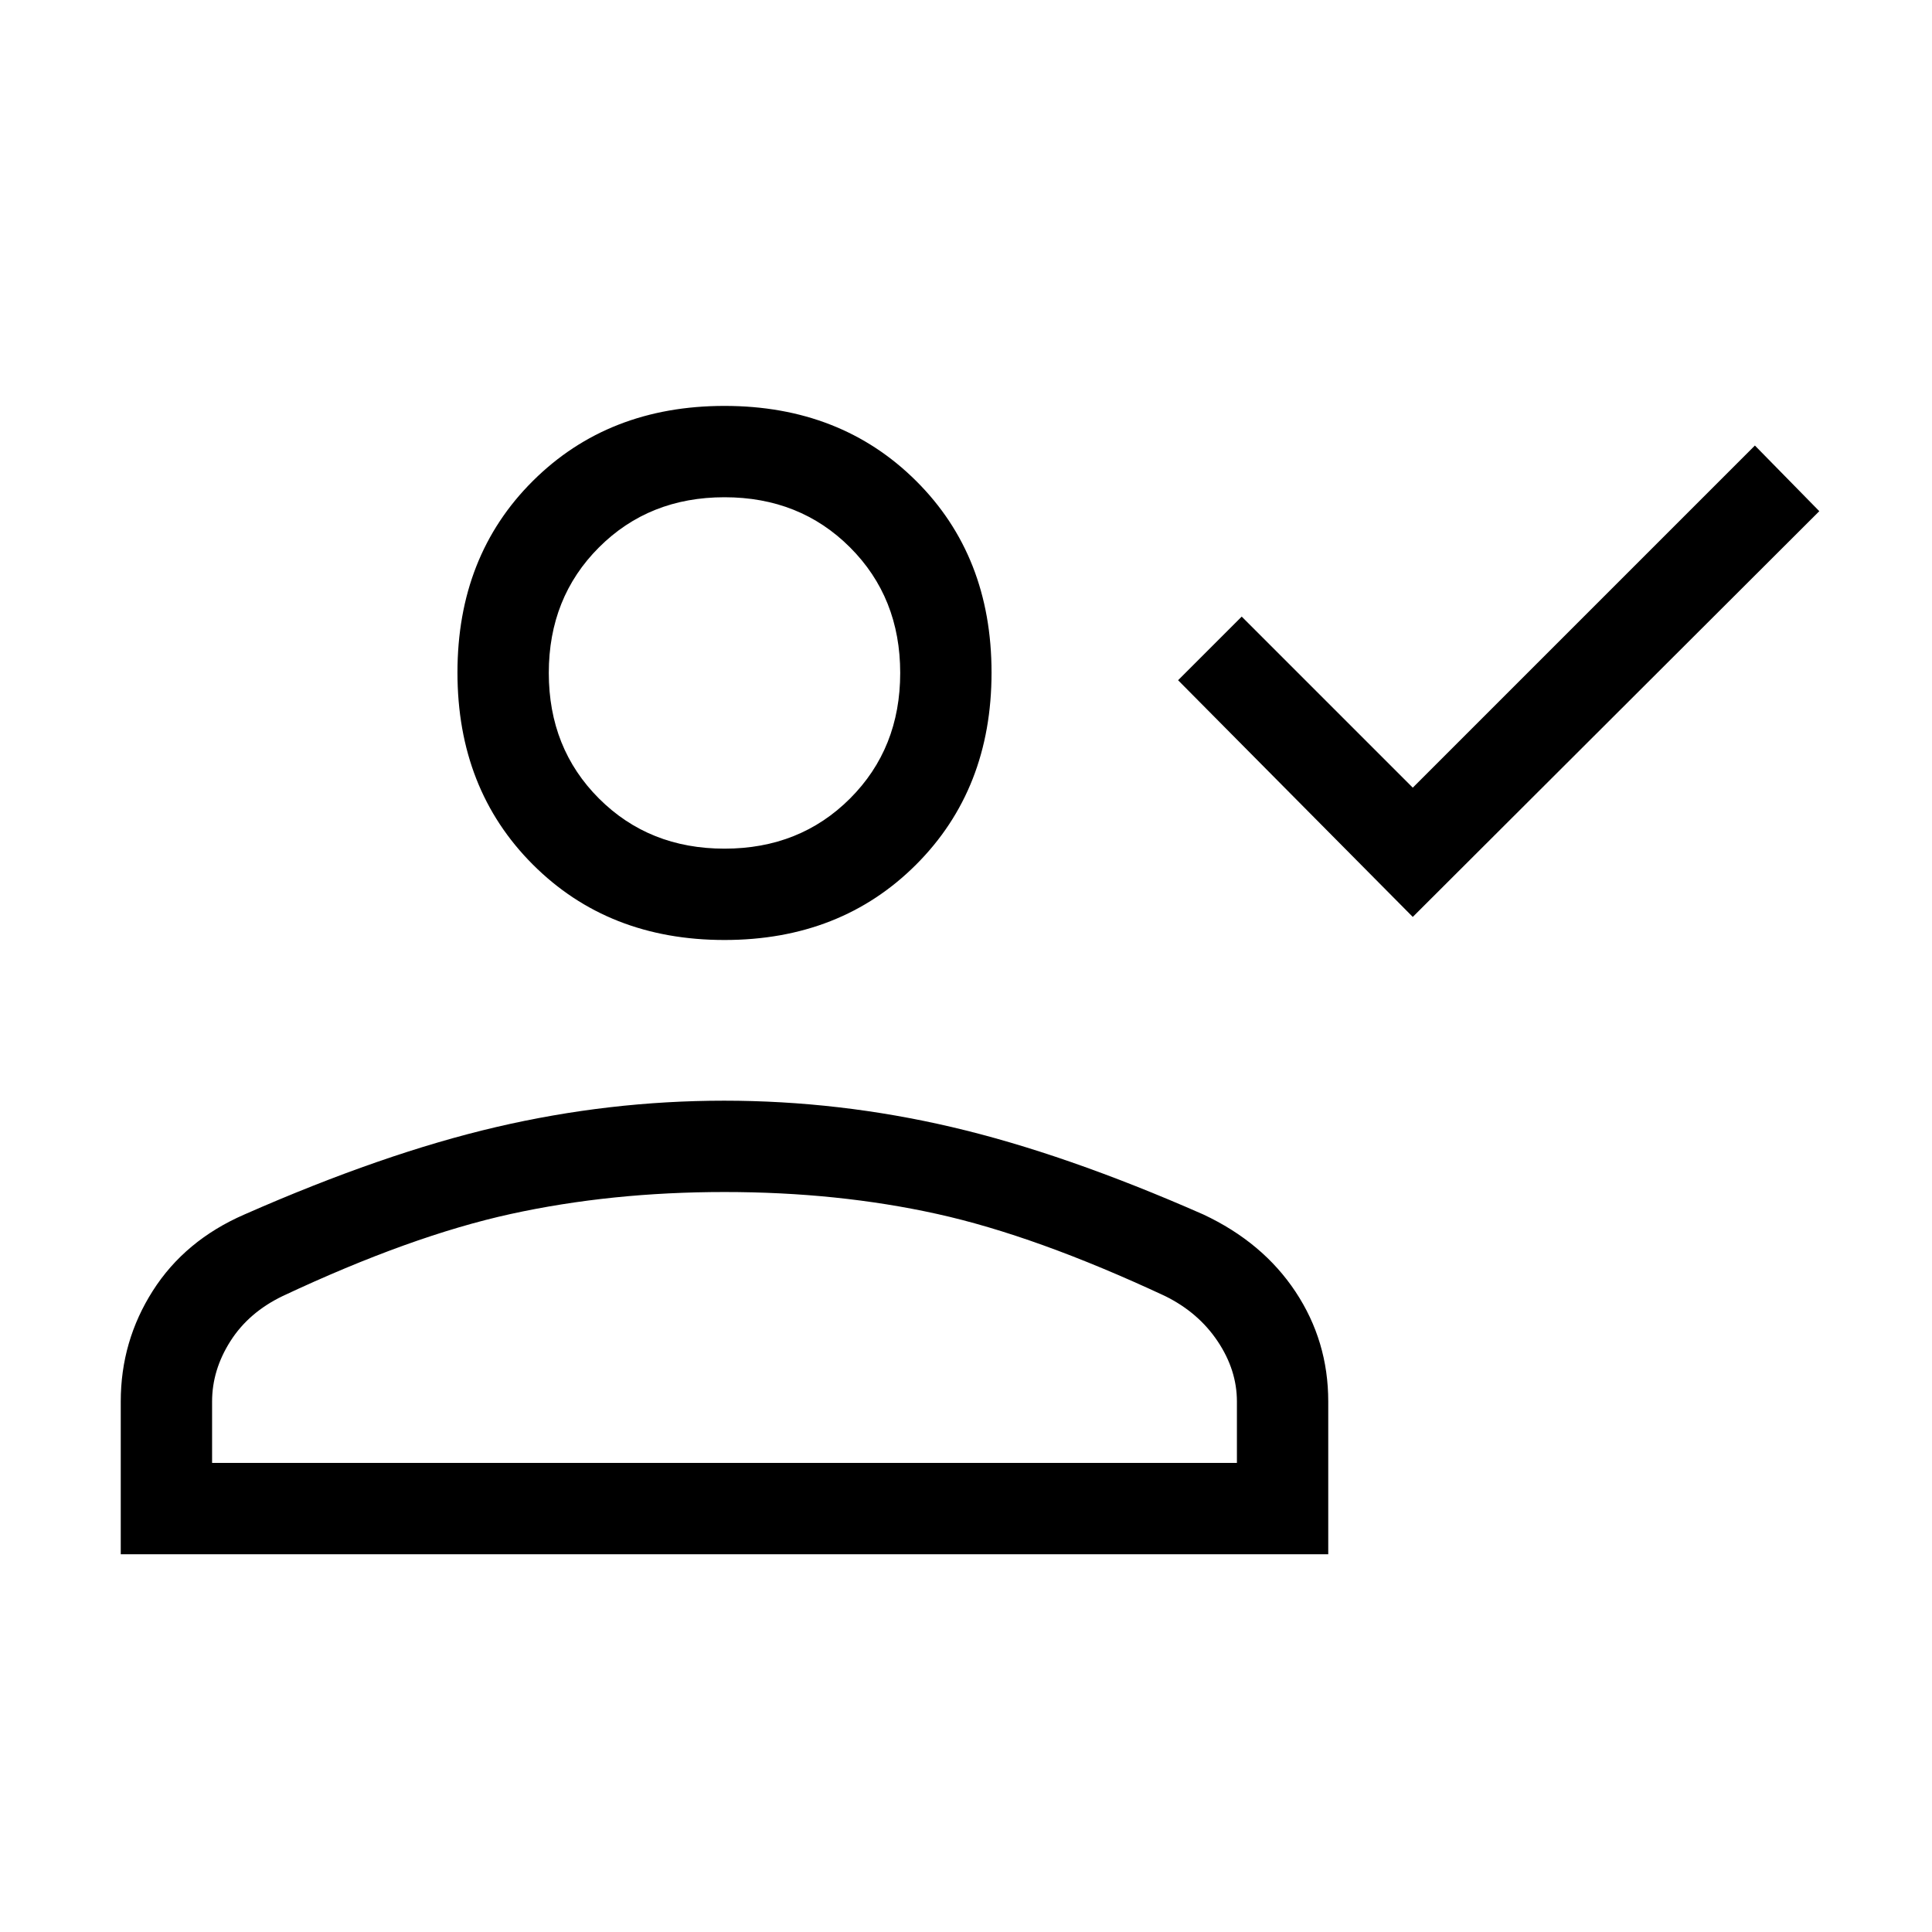
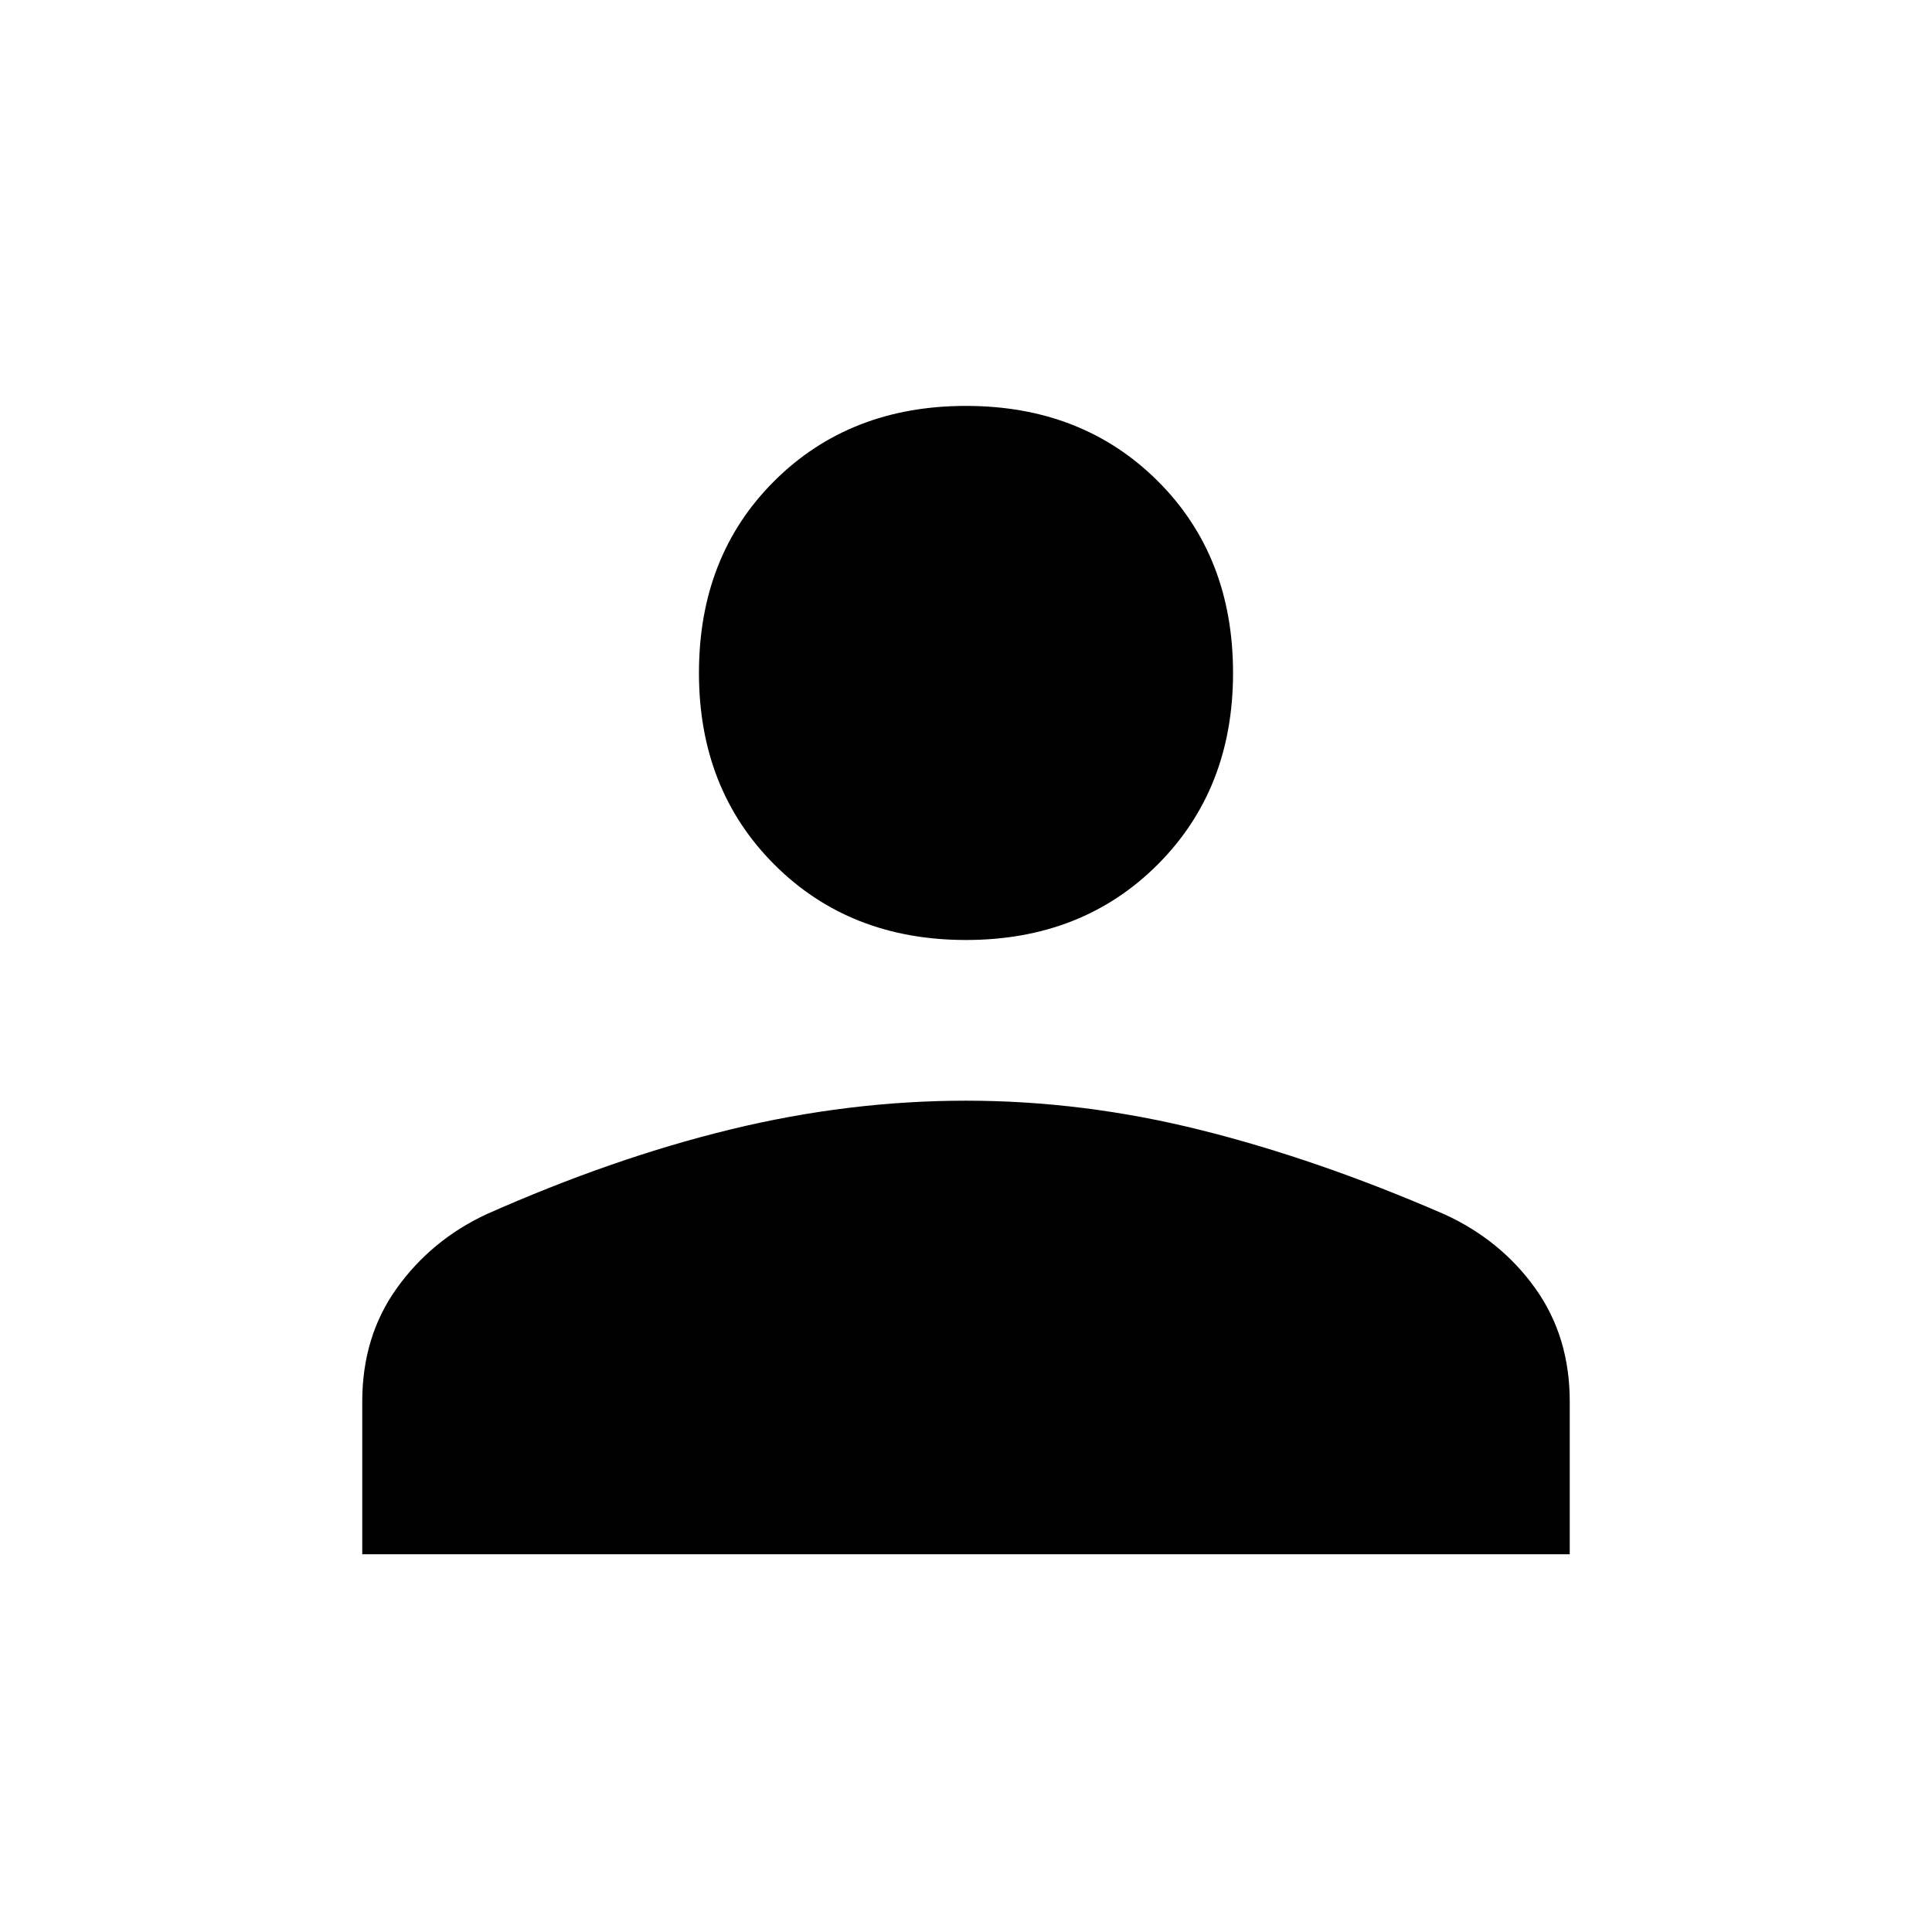
<svg xmlns="http://www.w3.org/2000/svg" height="48" viewBox="0 -960 960 960" width="48">
-   <path d="M702-504.385 585.385-622 617-653.615l85 85 170-170L903.999-706 702-504.385Zm-342 11.461q-57.749 0-95.22-37.471t-37.471-95.412q0-57.942 37.471-95.221 37.471-37.278 95.22-37.278t95.22 37.278q37.471 37.279 37.471 95.221 0 57.941-37.471 95.412-37.471 37.471-95.22 37.471ZM60.002-187.694v-75.922q0-30 15.96-55.038 15.962-25.038 45.501-37.884 68.845-30.308 125.044-43.423 56.2-13.115 113.308-13.115 57.108 0 113.185 13.115 56.076 13.115 124.922 43.423 29.538 13.846 45.807 38.384 16.27 24.538 16.27 54.538v75.922H60.001Zm45.383-45.384h509.23v-30.538q0-15.615-9.577-29.923-9.577-14.308-26.116-22.462-64.076-29.923-113.34-40.807Q416.318-367.693 360-367.693q-56.318 0-106.082 10.885-49.764 10.884-113.456 40.807-16.923 8.154-26 22.462-9.077 14.308-9.077 29.923v30.538ZM360-538.307q37.461 0 62.384-24.924 24.923-24.923 24.923-62.384t-24.923-62.384Q397.461-712.922 360-712.922t-62.384 24.923q-24.923 24.923-24.923 62.384t24.923 62.384q24.923 24.924 62.384 24.924Zm0 237.922Zm0-325.23Z" />
+   <path d="M480-492.924q-57.749 0-95.22-37.471t-37.471-95.22q0-58.134 37.471-95.413 37.471-37.278 95.22-37.278t95.22 37.278q37.471 37.279 37.471 95.413 0 57.749-37.471 95.22T480-492.924Zm-299.999 305.23v-75.922q0-32.23 17.077-56.153 17.077-23.923 44.385-36.769 63.153-28.077 121.768-42.308 58.615-14.23 116.769-14.23t116.461 14.538q58.308 14.538 121.461 42 27.923 12.846 45 36.769t17.077 56.153v75.922H180.001Z" />
</svg>
